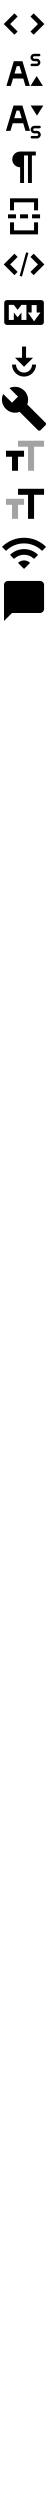
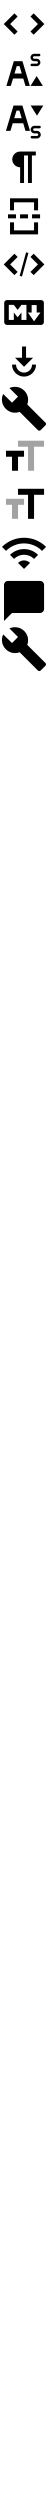
<svg xmlns="http://www.w3.org/2000/svg" width="24" height="1248" viewBox="0 0 24 1248">
  <svg width="24" height="24" viewBox="0 0 24 24" id="ic_code_24px" y="0">
    <path d="M15.201 15.735l1.601 1.601 5.336-5.336-5.336-5.336-1.601 1.601 3.735 3.735z" />
    <path d="M8.799 8.265l-1.601-1.601-5.336 5.336 5.336 5.336 1.601-1.601-3.735-3.735z" />
  </svg>
  <svg width="24" height="24" viewBox="0 0 24 24" id="ic_superscript_24px" y="24">
    <path d="M5.389 18.895l1.111-3.703h5.106l1.111 3.703h2.191l-3.703-12.342h-4.305l-3.703 12.342h2.192zM8.351 9.021h1.403l1.111 3.703h-3.625l1.111-3.703zM15.224 18.895l3.086-4.937 3.086 4.937h-6.171z" />
    <path d="M18.309 5.318h-1.234c-0.34 0-0.617-0.277-0.617-0.617s0.277-0.617 0.617-0.617h2.468c0.341 0 0.617-0.276 0.617-0.617s-0.276-0.617-0.617-0.617h-2.468c-1.021 0-1.851 0.831-1.851 1.851 0 0.474 0.179 0.906 0.473 1.234 0.339 0.378 0.831 0.617 1.378 0.617h1.234c0.34 0 0.617 0.277 0.617 0.617s-0.277 0.617-0.617 0.617h-2.468c-0.341 0-0.617 0.276-0.617 0.617s0.276 0.617 0.617 0.617h2.468c1.021 0 1.851-0.831 1.851-1.851 0-0.474-0.179-0.906-0.473-1.234-0.339-0.378-0.831-0.617-1.378-0.617z" />
  </svg>
  <svg width="24" height="24" viewBox="0 0 24 24" id="ic_subscript_24px" y="48">
    <path d="M5.214 17.326l1.139-3.796h5.234l1.139 3.796h2.246l-3.796-12.652h-4.413l-3.796 12.652h2.246zM8.25 7.204h1.438l1.139 3.796h-3.716l1.139-3.796zM21.622 4.674l-3.163 5.061-3.163-5.061h6.326z" />
    <path d="M18.459 17.326h-1.265c-0.349 0-0.633-0.284-0.633-0.633s0.284-0.633 0.633-0.633h2.53c0.349 0 0.633-0.283 0.633-0.633s-0.283-0.633-0.633-0.633h-2.53c-1.046 0-1.898 0.851-1.898 1.898 0 0.486 0.184 0.929 0.485 1.265 0.348 0.388 0.852 0.633 1.413 0.633h1.265c0.349 0 0.633 0.284 0.633 0.633s-0.284 0.633-0.633 0.633h-2.53c-0.349 0-0.633 0.283-0.633 0.633s0.283 0.633 0.633 0.633h2.53c1.046 0 1.898-0.851 1.898-1.898 0-0.486-0.184-0.929-0.485-1.265-0.348-0.388-0.852-0.633-1.413-0.633z" />
  </svg>
  <svg width="24" height="24" viewBox="0 0 24 24" id="ic_paragraph_24px" y="72">
    <path d="M10.040 3.659h7.841v1.96h-1.96v13.721h-1.96v-13.721h-1.96v13.721h-1.96v-7.841c-2.165 0-3.92-1.755-3.92-3.92s1.755-3.92 3.92-3.92z" />
  </svg>
  <svg width="24" height="24" viewBox="0 0 24 24" id="ic_page_break_24px" y="96">
    <path d="M5 9v-6h14v6h-2v-4h-10v4h-2z" />
    <path d="M19 15v6h-14v-6h2v4h10v-4h2z" />
    <path d="M4 11h4v2h-4v-2z" />
    <path d="M10 11h4v2h-4v-2z" />
    <path d="M16 11h4v2h-4v-2z" />
  </svg>
  <svg width="24" height="24" viewBox="0 0 24 24" id="ic_html_code_24px" y="120">
    <path d="M15.201 15.735l1.601 1.601 5.336-5.336-5.336-5.336-1.601 1.601 3.735 3.735z" />
    <path d="M8.799 8.265l-1.601-1.601-5.336 5.336 5.336 5.336 1.601-1.601-3.735-3.735z" />
    <path d="M13.022 5.973l1.158 0.316-3.201 11.739-1.158-0.316 3.201-11.739z" />
  </svg>
  <svg id="ic_markdown_24px" width="24" height="24" viewBox="0 0 24 24" y="144">
    <path d="M20.5 5.8h-17c-0.8 0-1.4 0.6-1.4 1.4v9.6c0 0.8 0.6 1.4 1.4 1.4h17c0.8 0 1.4-0.6 1.4-1.4v-9.6c0.1-0.8-0.6-1.4-1.4-1.4zM13.2 15.7h-2.5v-3.7l-1.9 2.4-1.9-2.4v3.7h-2.5v-7.5h2.5l1.9 2.5 1.9-2.5h2.5v7.5zM17 16.4l-3.1-4.4h1.9v-3.7h2.5v3.7h1.9l-3.2 4.4z" />
  </svg>
  <svg id="ic_play_for_work_24px" width="24" height="24" viewBox="0 0 24 24" y="168">
    <path d="M11 5v5.59H7.5l4.5 4.5 4.5-4.5H13V5h-2zm-5 9c0 3.31 2.69 6 6 6s6-2.69 6-6h-2c0 2.21-1.79 4-4 4s-4-1.79-4-4H6z" />
  </svg>
  <svg id="ic_build_24px" width="24" height="24" viewBox="0 0 24 24" y="192">
    <path d="M22.7 19l-9.1-9.1c.9-2.3.4-5-1.5-6.9-2-2-5-2.4-7.4-1.3L9 6 6 9 1.6 4.7C.4 7.1.9 10.1 2.9 12.1c1.9 1.9 4.6 2.4 6.9 1.5l9.1 9.1c.4.4 1 .4 1.4 0l2.3-2.3c.5-.4.5-1.1.1-1.4z" />
  </svg>
  <svg id="ic_font_small_24px" width="24" height="24" viewBox="0 0 24 24" y="216">
    <path d="M3 12h3v7h3v-7h3v-3h-9v3z" />
    <path opacity="0.36" d="M9 4v3h5v12h3v-12h5v-3h-13z" />
  </svg>
  <svg id="ic_font_big_24px" width="24" height="24" viewBox="0 0 24 24" y="240">
    <path opacity="0.36" d="M3 12h3v7h3v-7h3v-3h-9v3z" />
    <path d="M9 4v3h5v12h3v-12h5v-3h-13z" />
  </svg>
  <svg id="ic_wifi_24px" width="24" height="24" viewBox="0 0 24 24" y="264">
    <path d="M1 9l2 2c4.97-4.97 13.03-4.97 18 0l2-2C16.93 2.93 7.08 2.93 1 9zm8 8l3 3 3-3c-1.65-1.66-4.34-1.66-6 0zm-4-4l2 2c2.76-2.76 7.24-2.76 10 0l2-2C15.14 9.14 8.87 9.14 5 13z" />
  </svg>
  <svg id="ic_bubble_24px" width="24" height="24" viewBox="0 0 24 24" y="288">
    <path d="M20 2H4c-1.1 0-2 .9-2 2v18l4-4h14c1.1 0 2-.9 2-2V4c0-1.1-.9-2-2-2z" />
  </svg>
+   <svg id="ic_build_24px" width="24" height="24" viewBox="0 0 24 24" y="312">
+     <path d="M22.7 19l-9.1-9.1c.9-2.3.4-5-1.5-6.9-2-2-5-2.4-7.4-1.3L9 6 6 9 1.6 4.7C.4 7.1.9 10.1 2.9 12.1c1.9 1.9 4.6 2.4 6.9 1.5l9.1 9.1c.4.4 1 .4 1.4 0l2.3-2.3c.5-.4.5-1.1.1-1.4z" />
+   </svg>
</svg>
